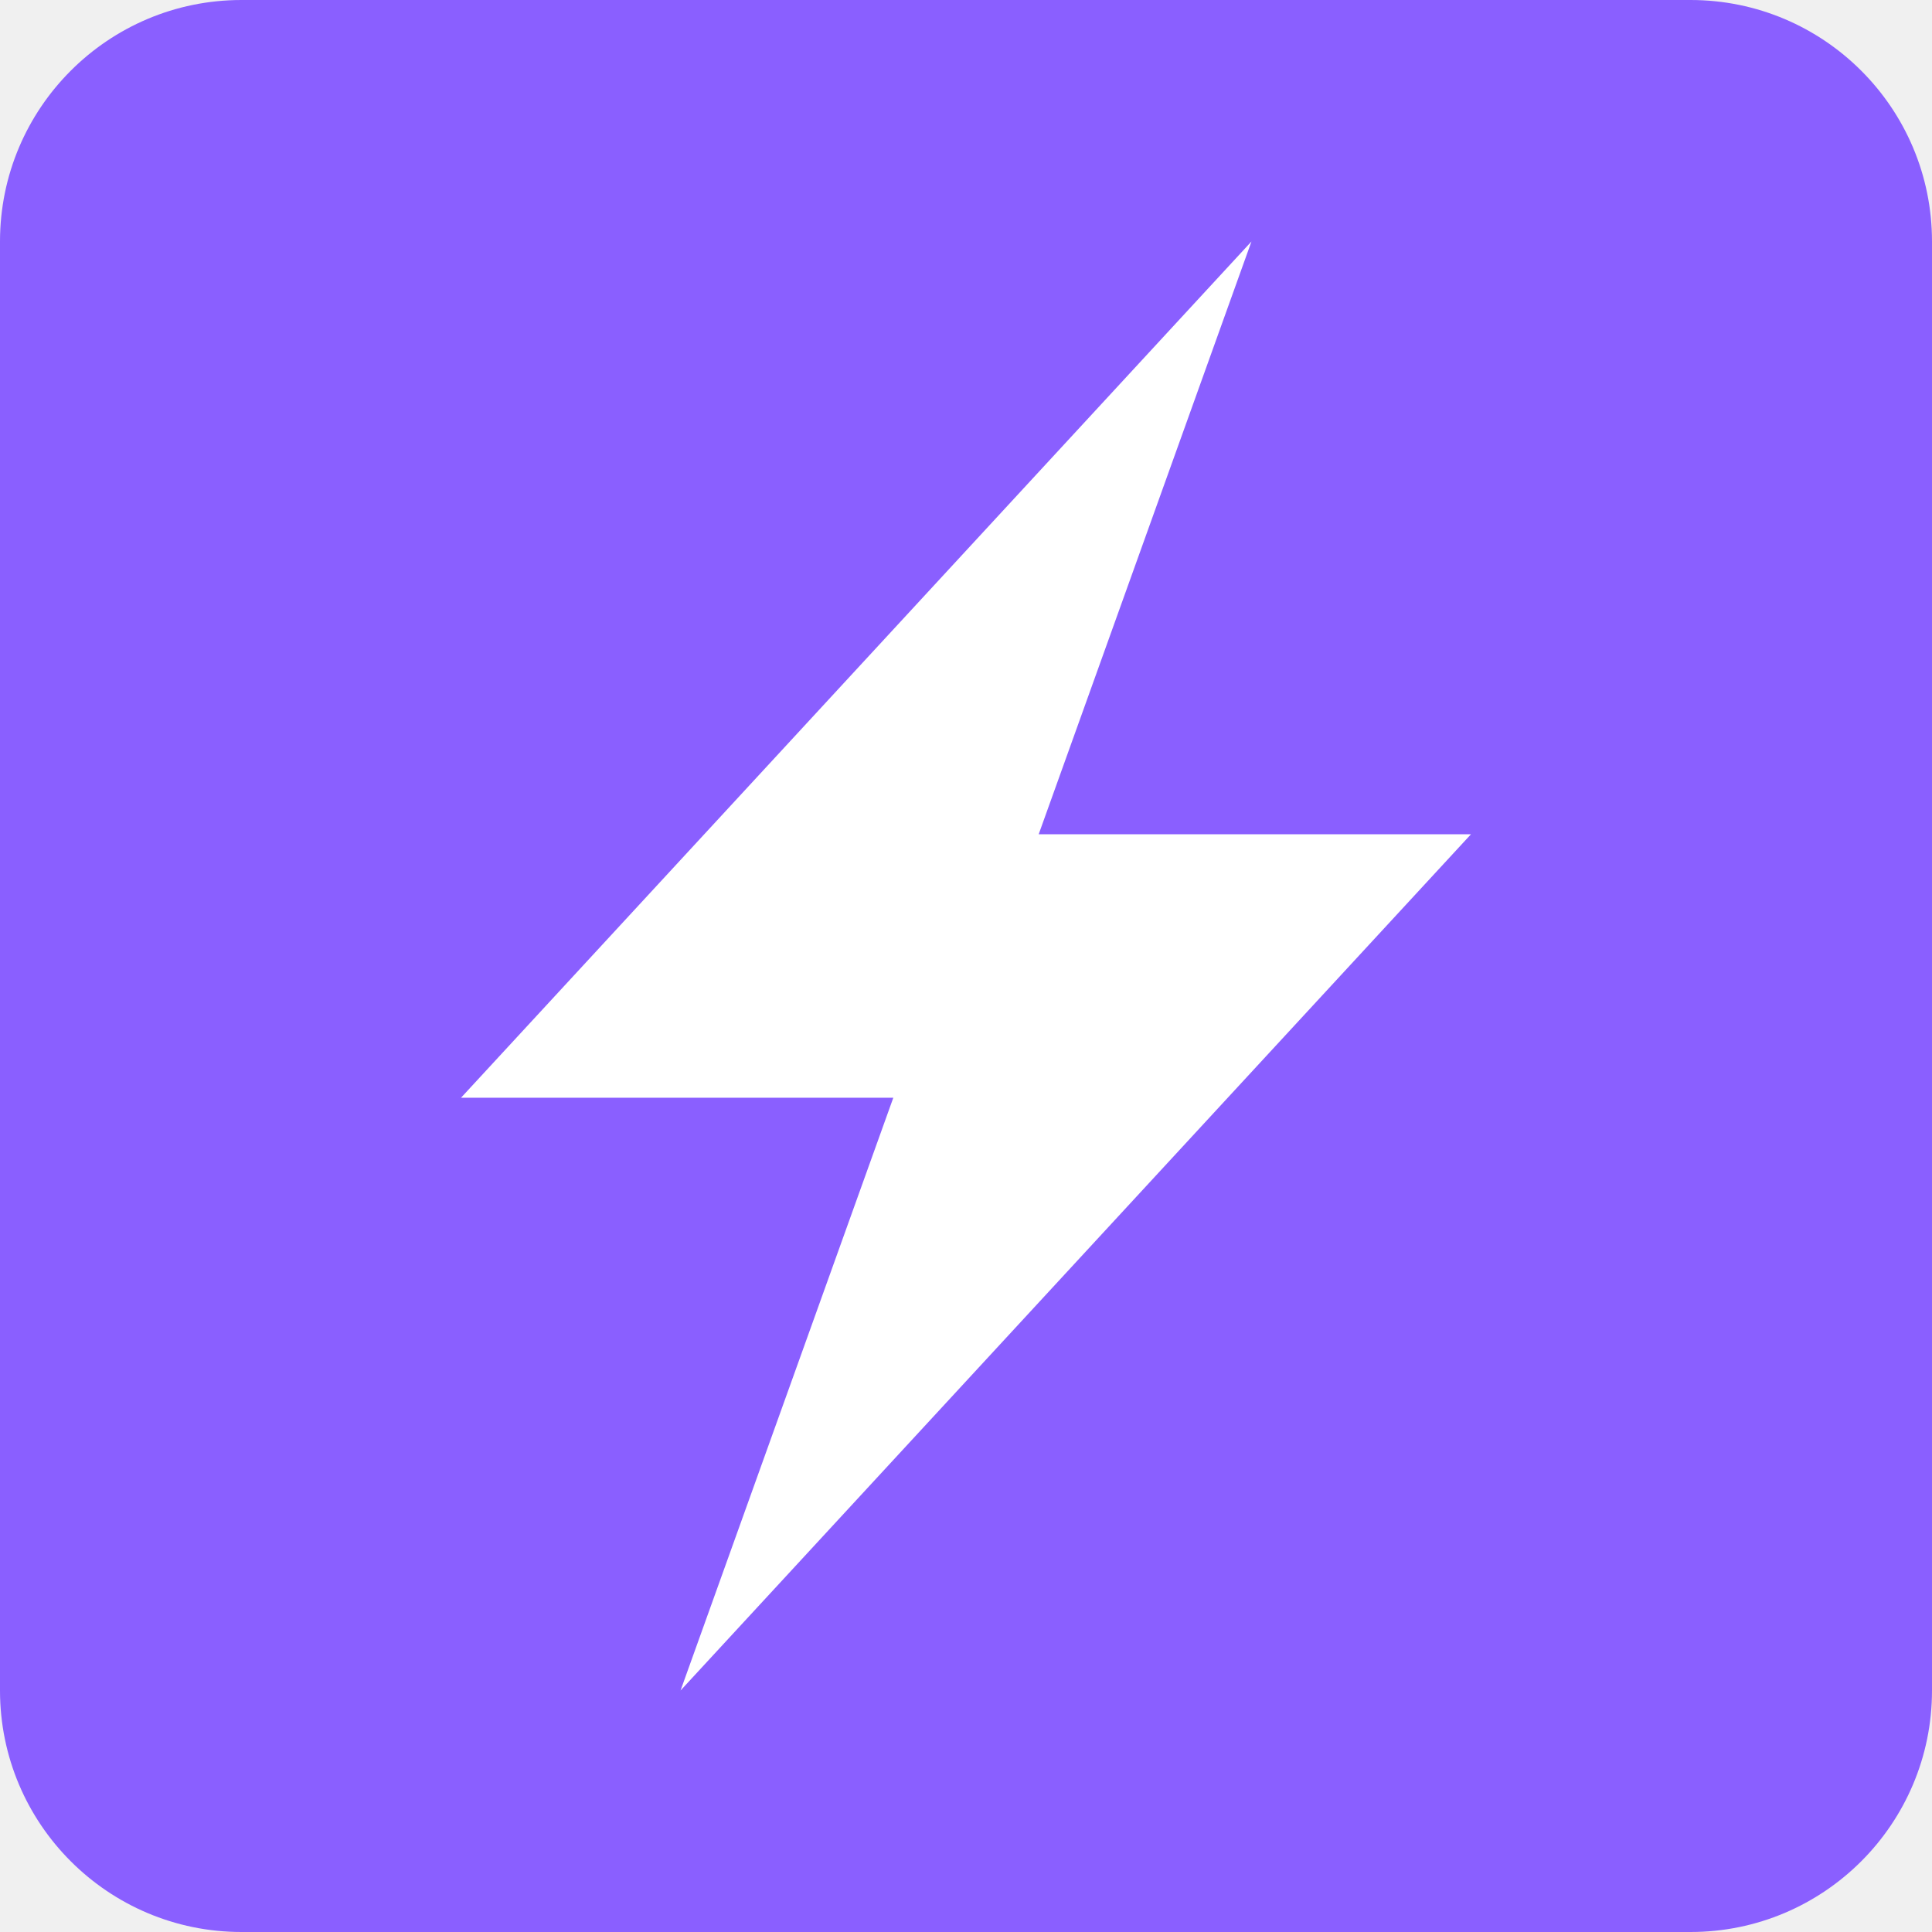
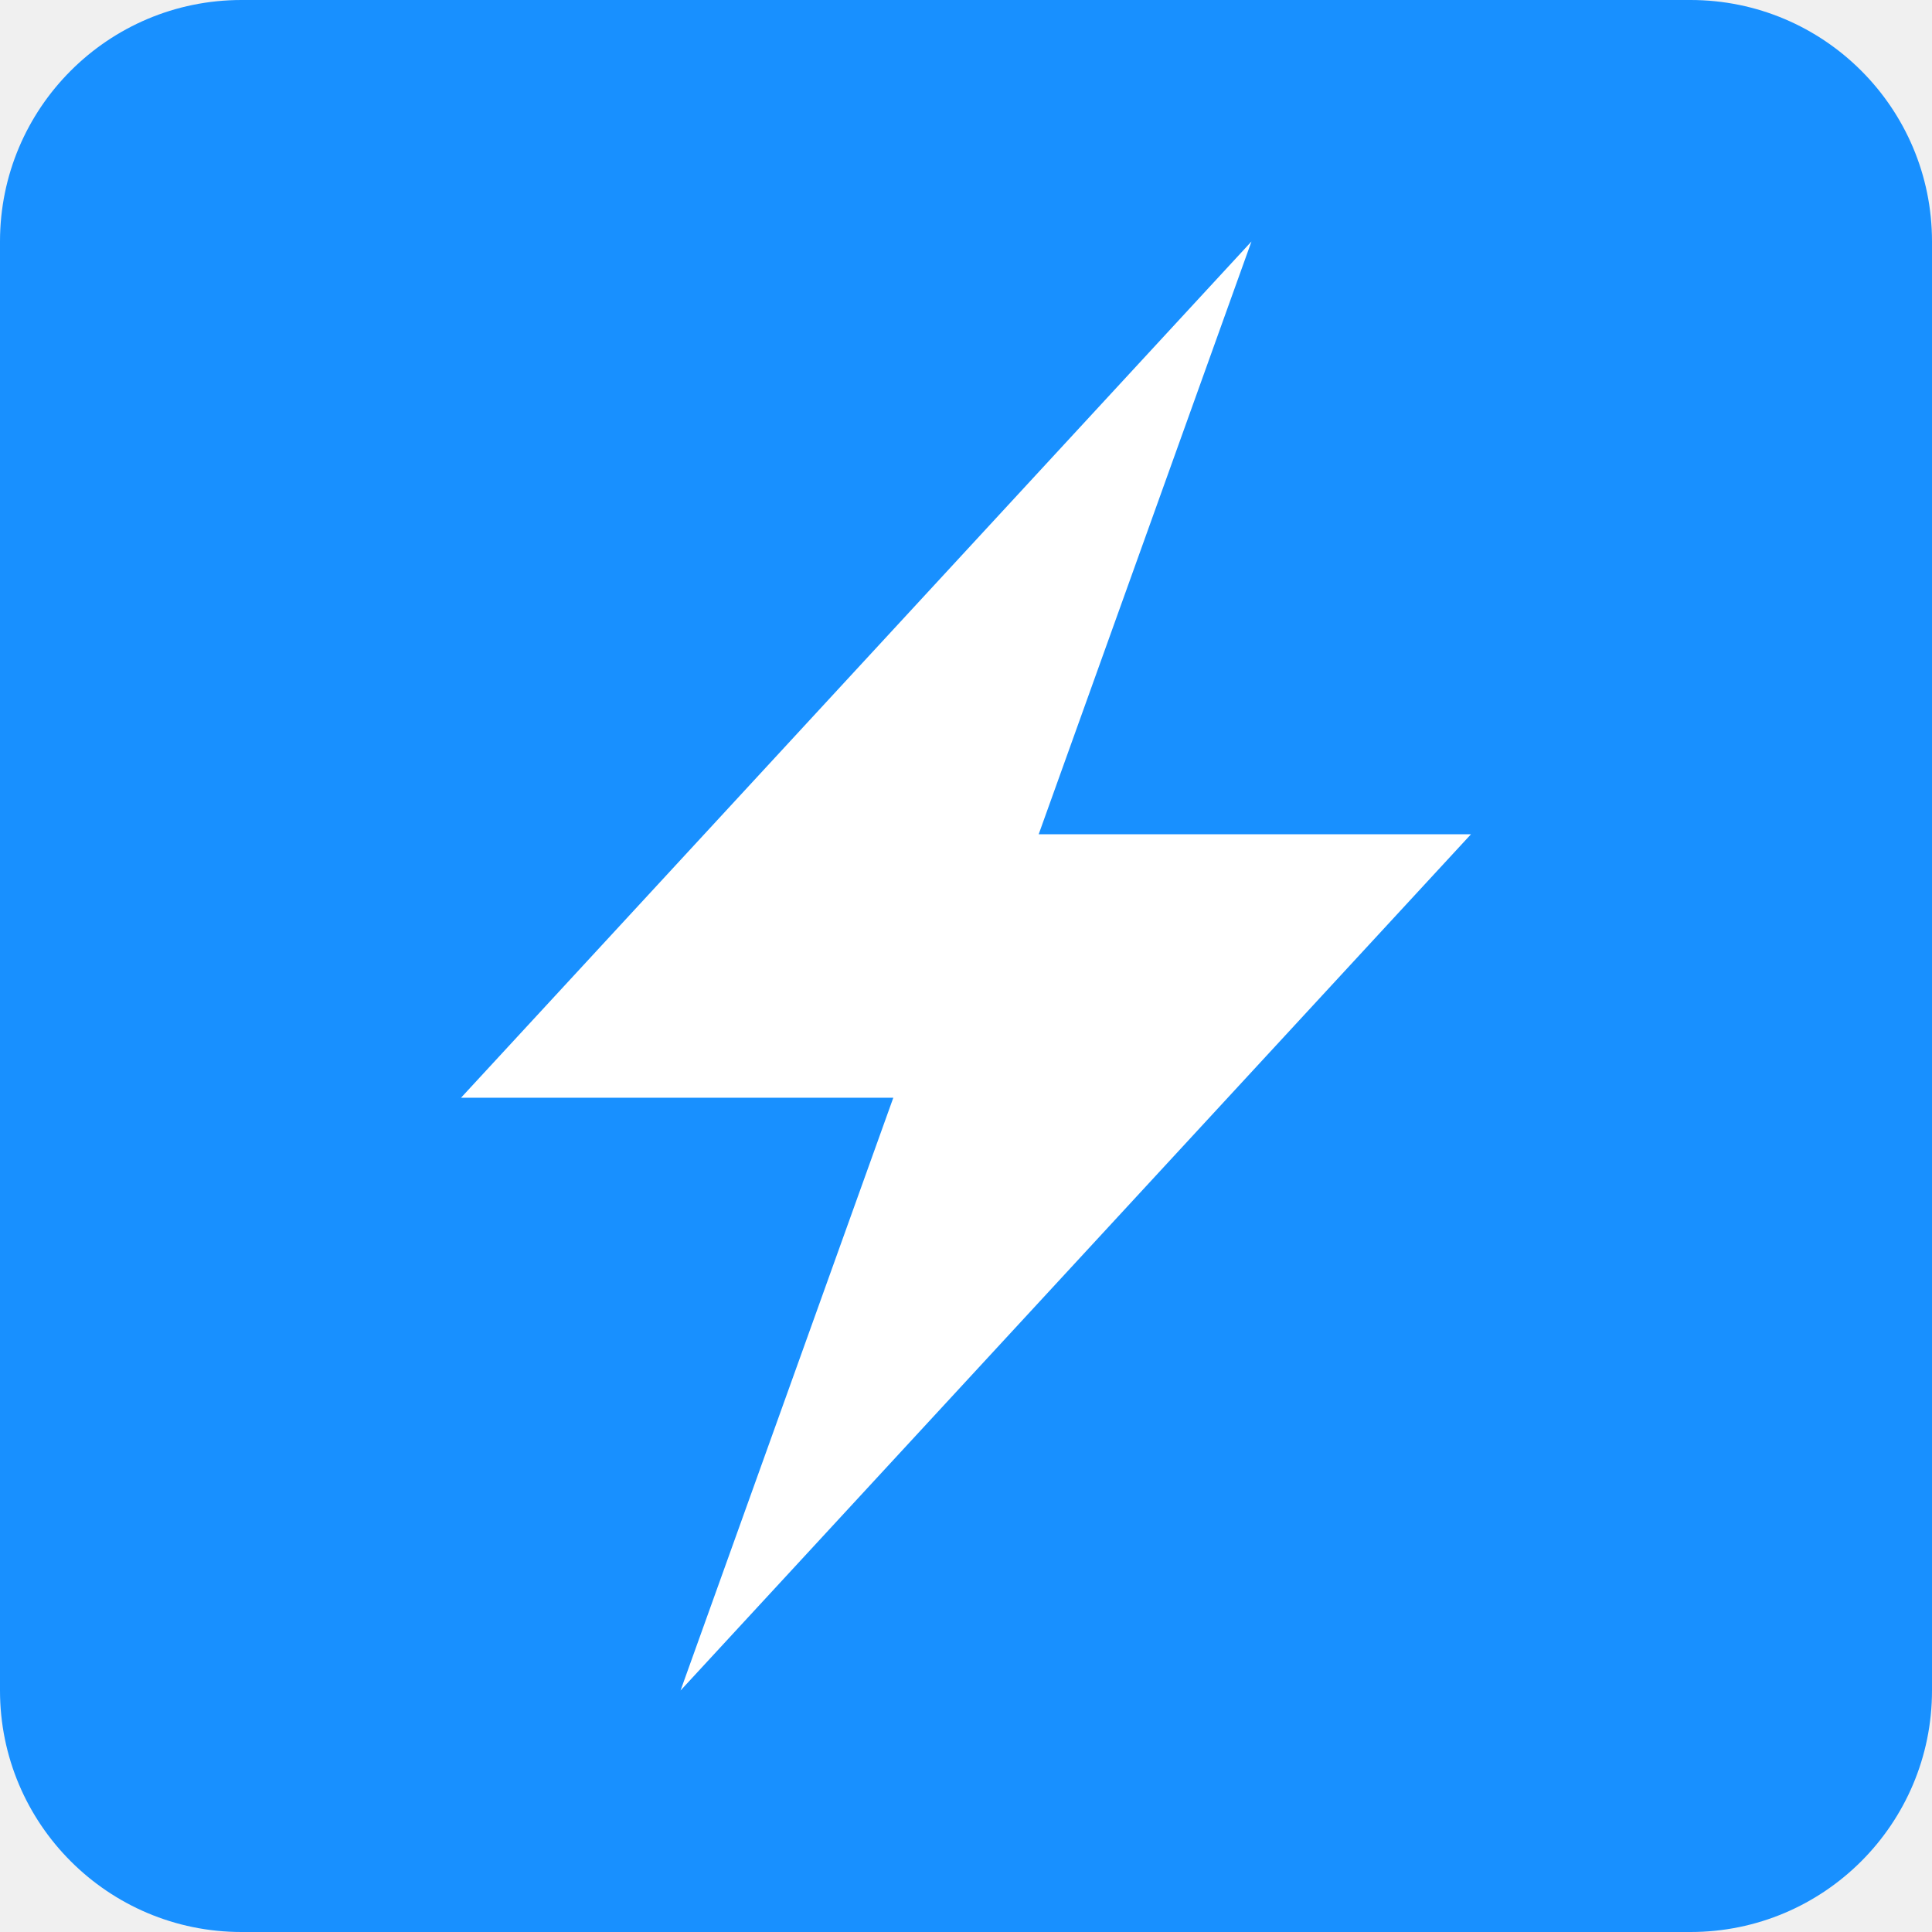
<svg xmlns="http://www.w3.org/2000/svg" viewBox="0 0 16 16" width="16" height="16">
-   <rect width="16" height="16" rx="2" fill="#8A5FFF" />
+   <rect width="16" height="16" rx="2" fill="#1890FF" />
  <path d="M7.398 9.091h-3.58L10.364 2 8.602 6.909h3.58L5.636 14l1.762-4.909Z" fill="#fff" />
</svg>
